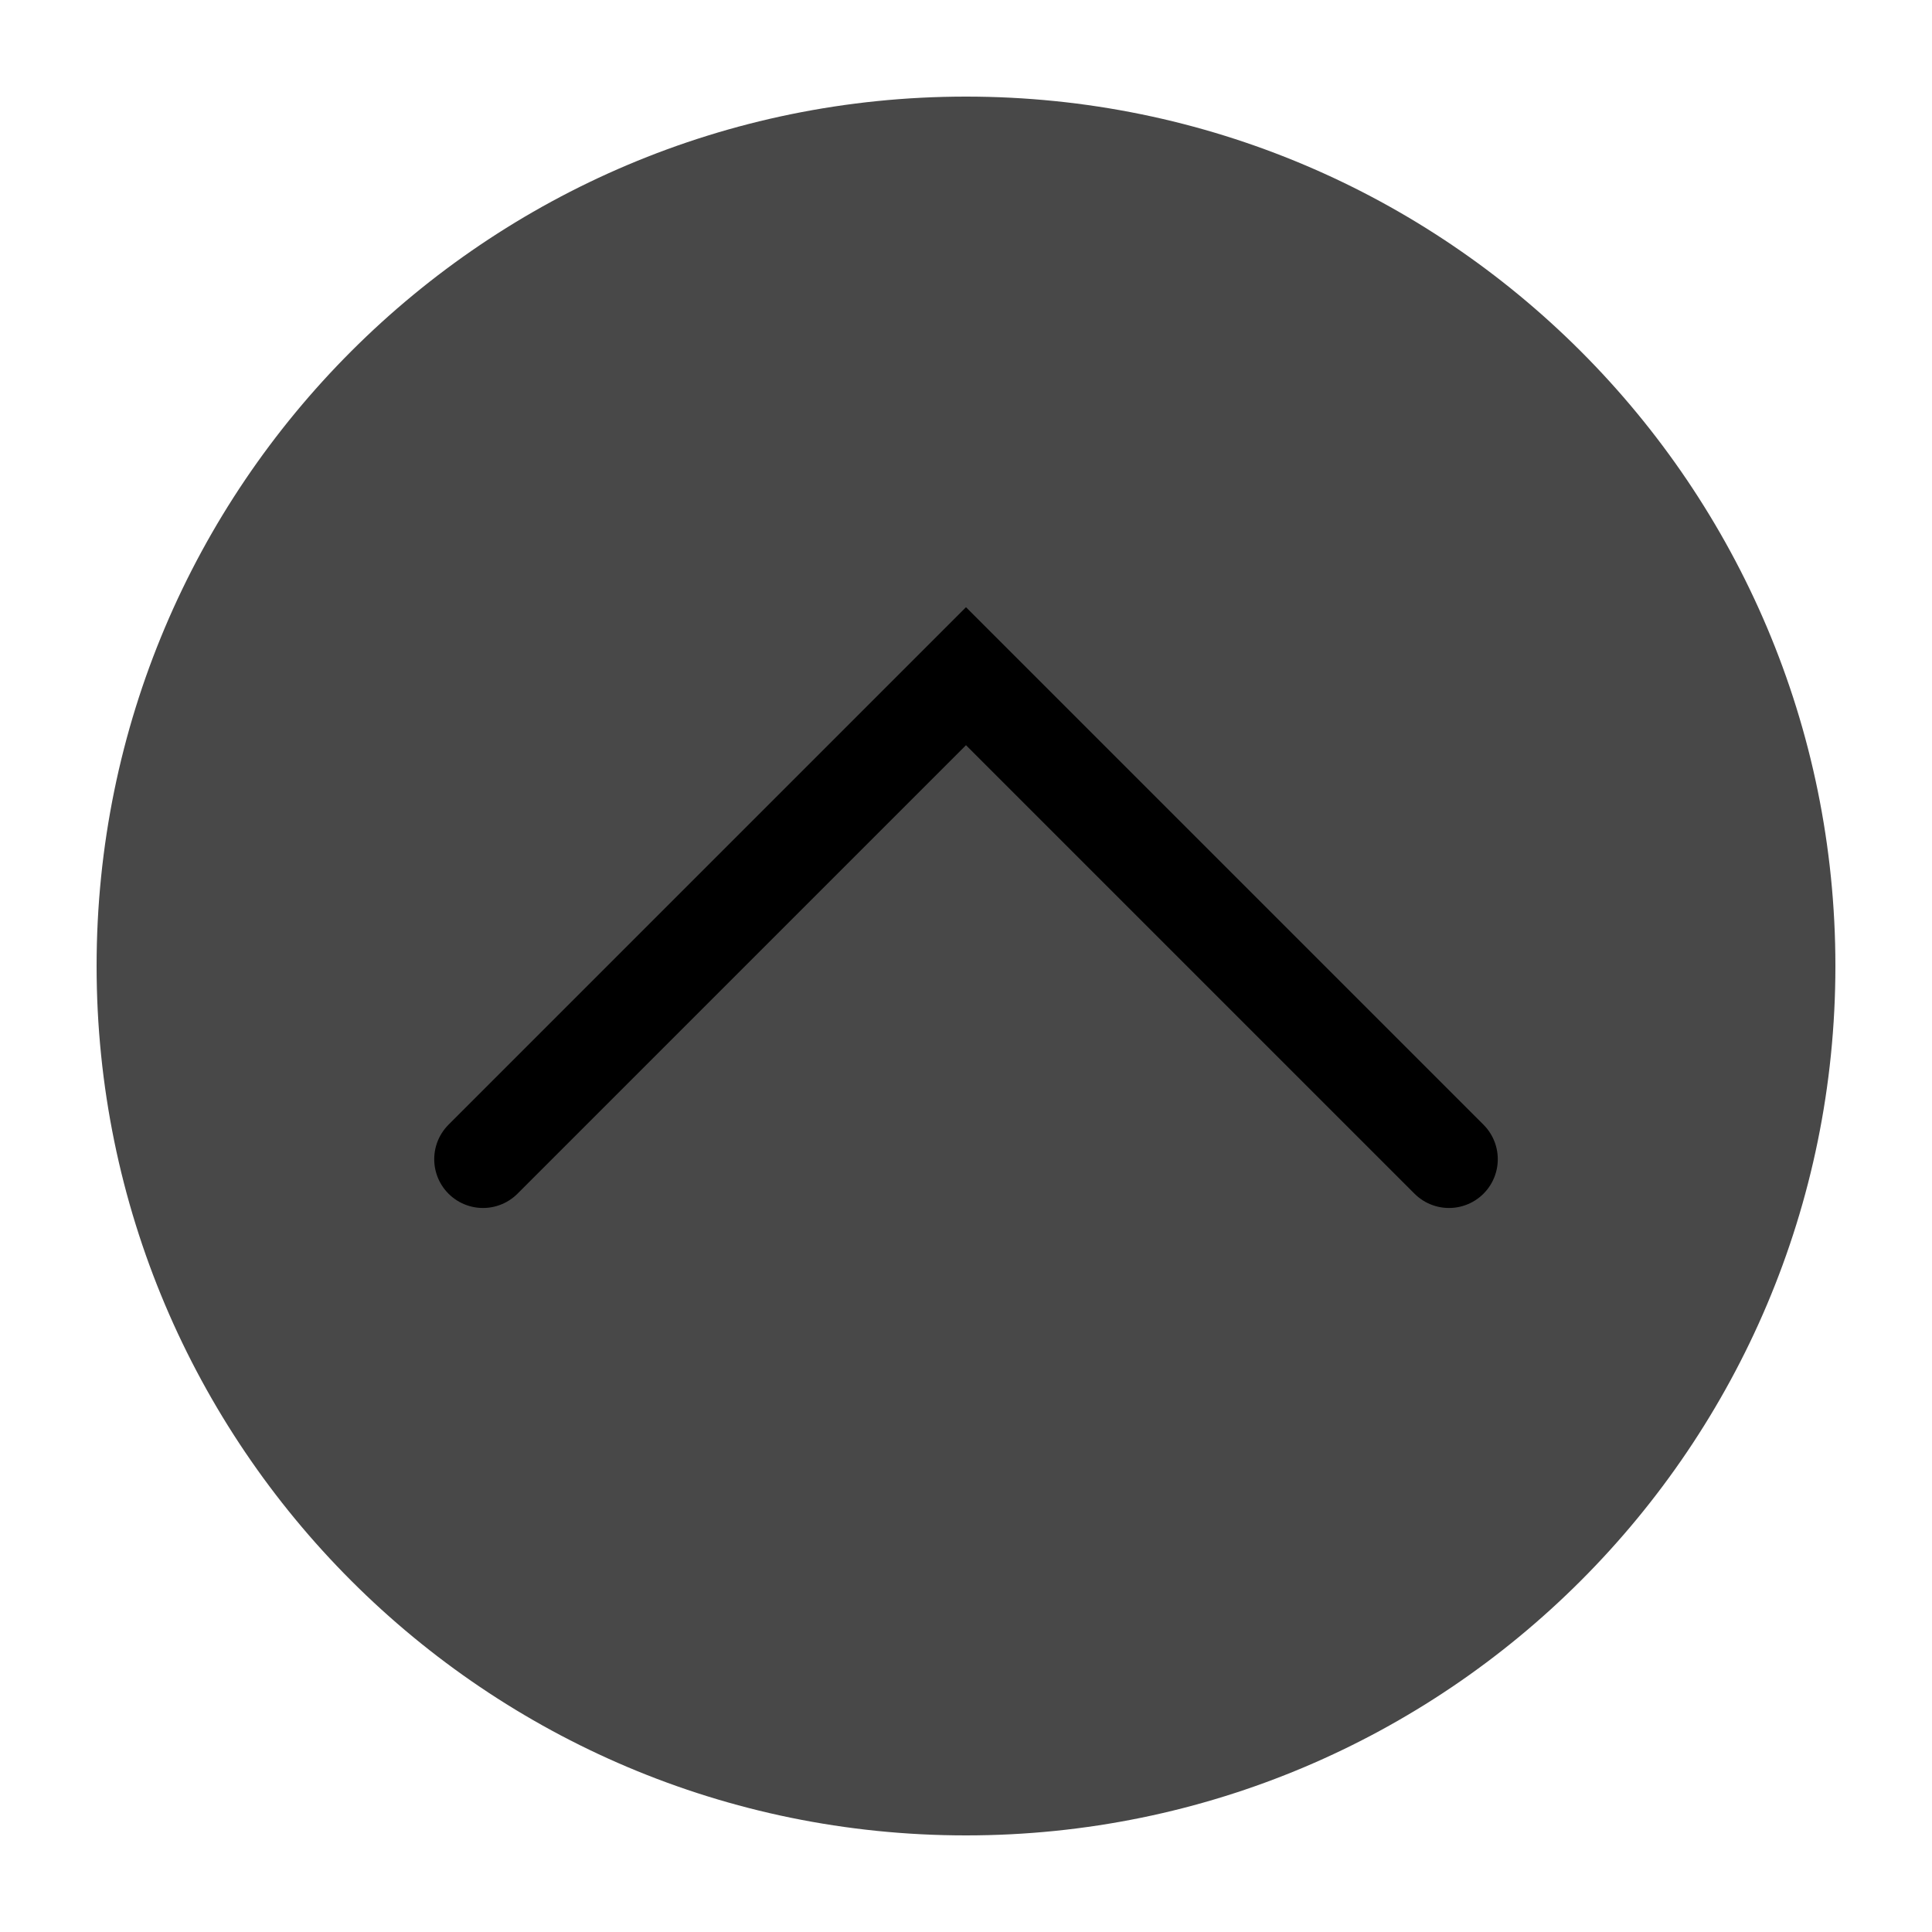
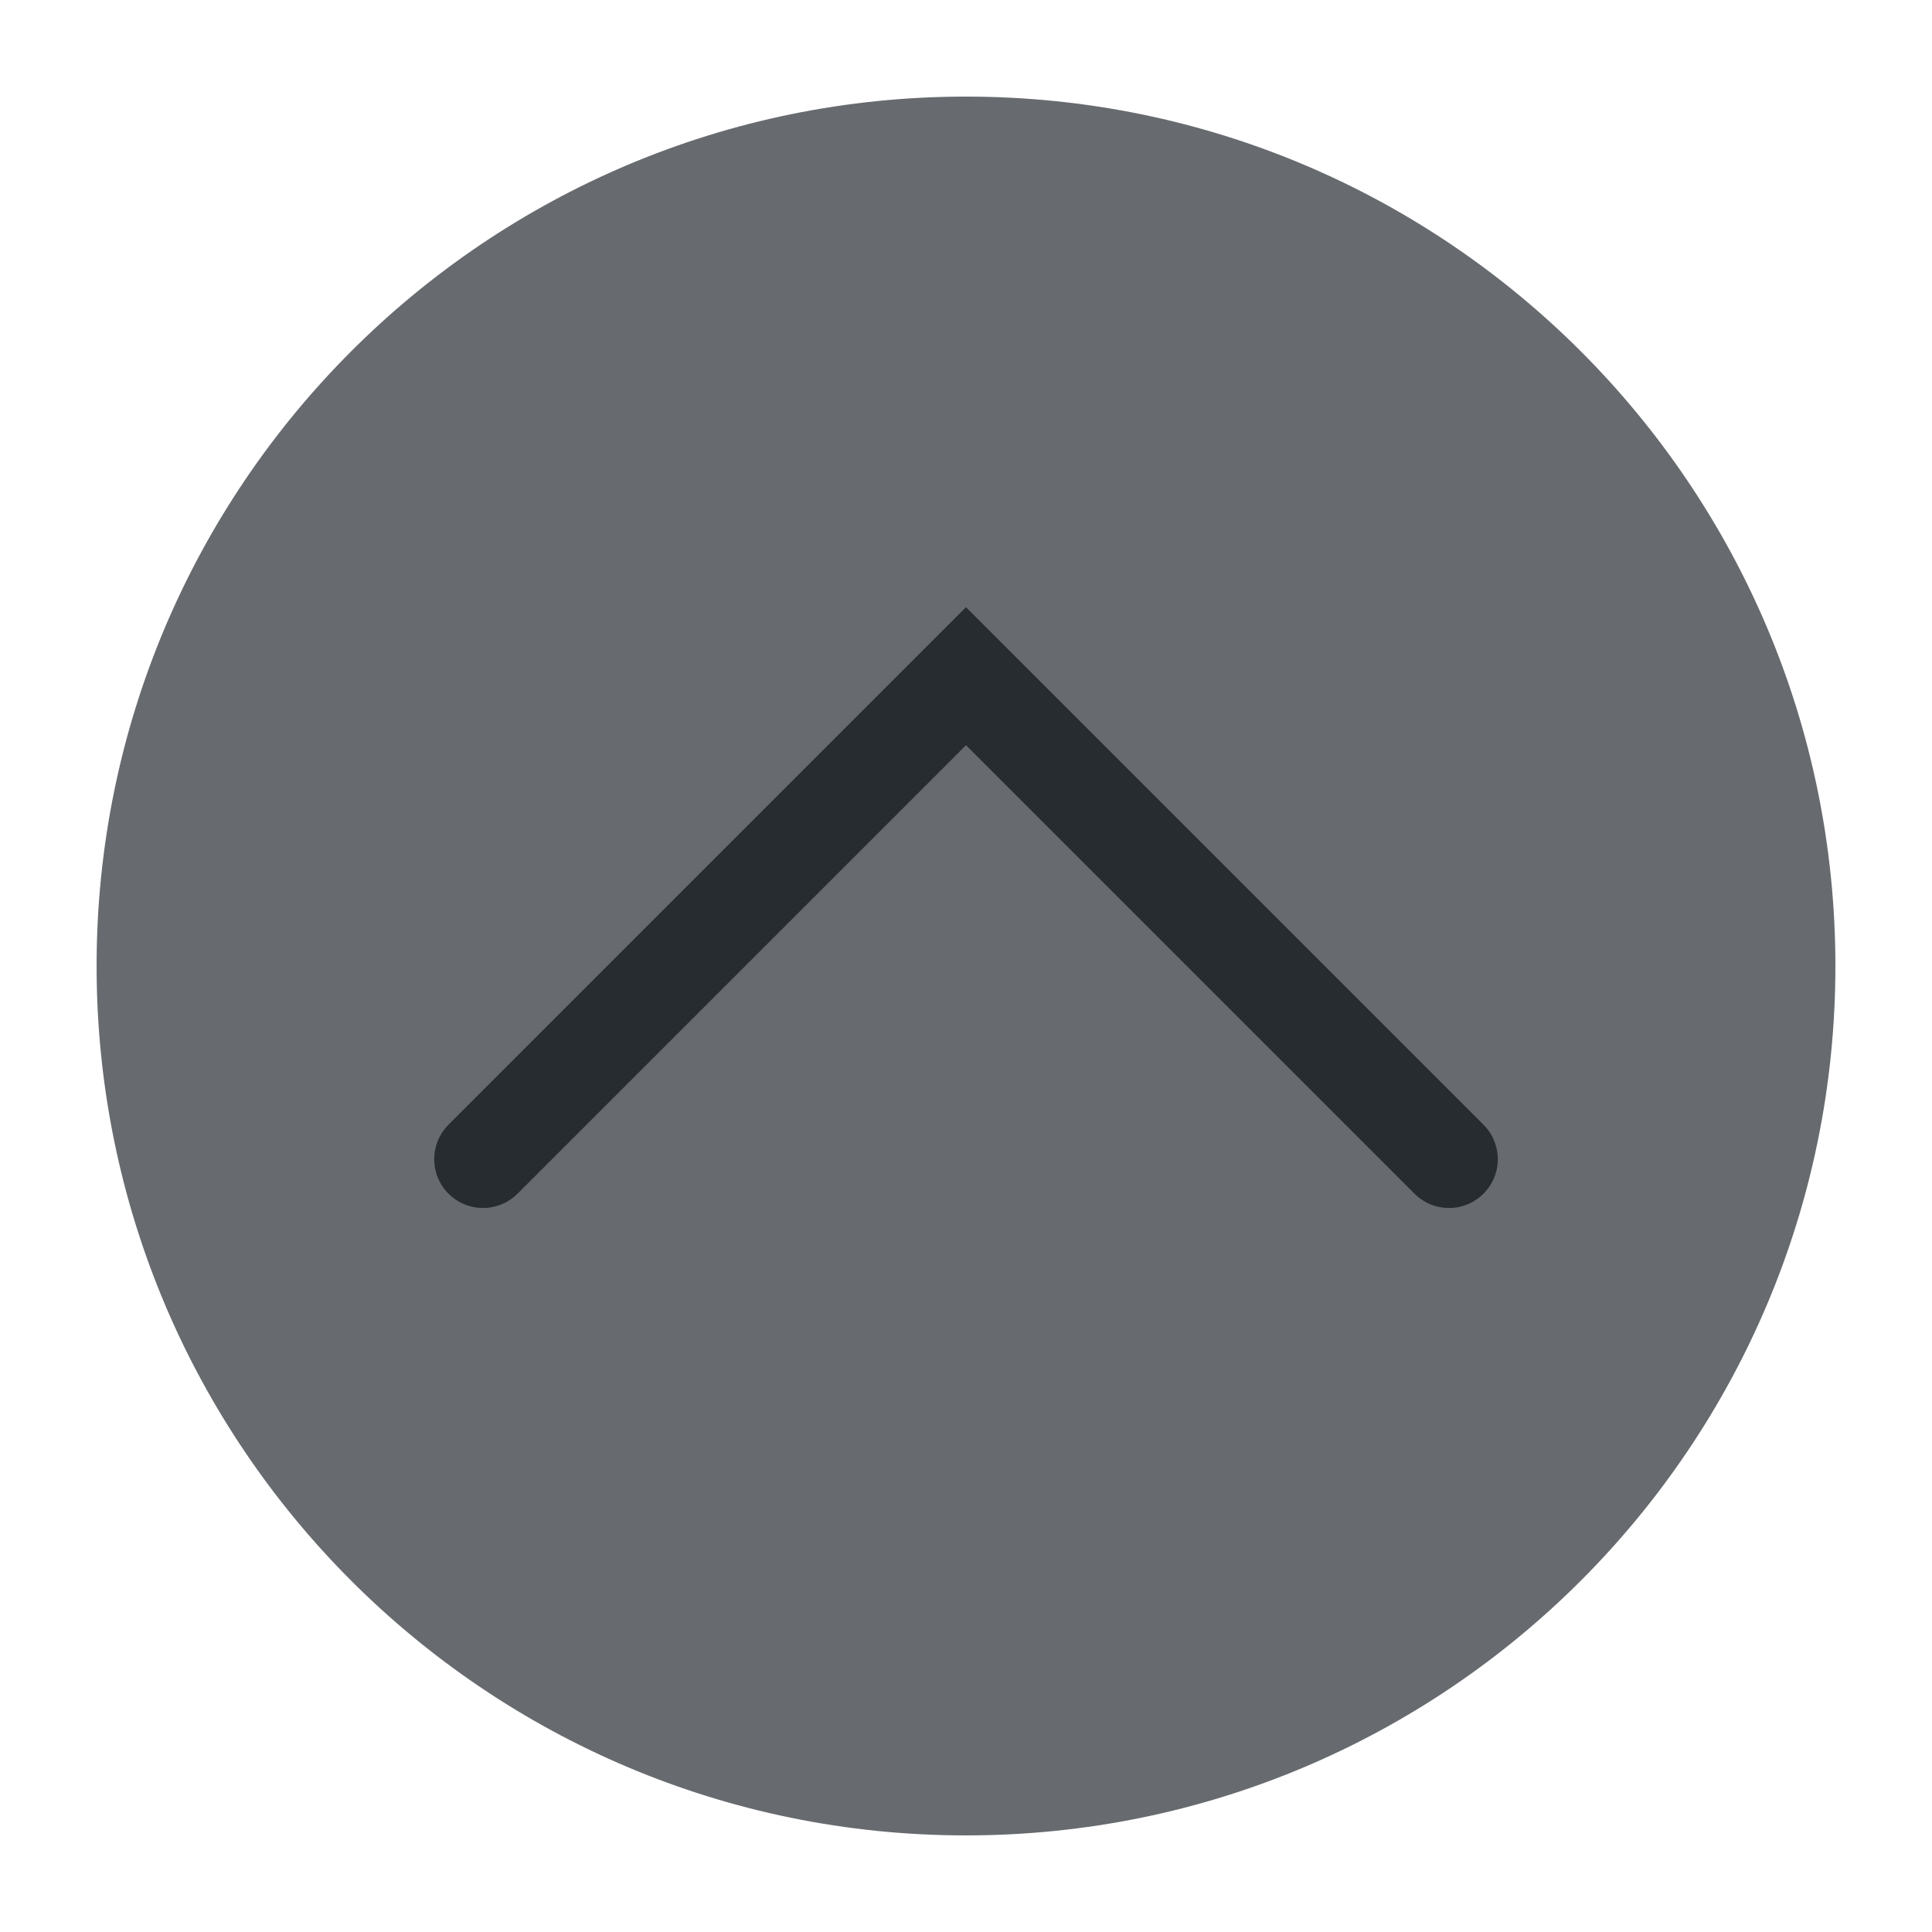
<svg xmlns="http://www.w3.org/2000/svg" viewBox="0 0 50 50" version="1.2" baseProfile="tiny">
  <defs>
</defs>
  <g fill="none" stroke="black" stroke-width="1" fill-rule="evenodd" stroke-linecap="square" stroke-linejoin="bevel">
-     <g fill="#484848" fill-opacity="1" stroke="none" transform="matrix(2.5,0,0,2.5,2.5,2.5)" font-family="Noto Sans" font-size="10" font-weight="400" font-style="normal">
+     <g fill="#676a6e" fill-opacity="1" stroke="none" transform="matrix(2.5,0,0,2.5,2.5,2.5)" font-family="Noto Sans" font-size="10" font-weight="400" font-style="normal">
      <circle cx="9" cy="9" r="9" />
    </g>
-     <g fill="none" stroke="#000000" stroke-opacity="1" stroke-width="1.01" stroke-linecap="round" stroke-linejoin="miter" stroke-miterlimit="2" transform="matrix(2.5,0,0,2.5,2.5,2.5)" font-family="Noto Sans" font-size="10" font-weight="400" font-style="normal">
+     <g fill="none" stroke="#272c31" stroke-opacity="1" stroke-width="1.01" stroke-linecap="round" stroke-linejoin="miter" stroke-miterlimit="2" transform="matrix(2.5,0,0,2.5,2.5,2.5)" font-family="Noto Sans" font-size="10" font-weight="400" font-style="normal">
      <polyline fill="none" vector-effect="none" points="4,11 9,6 14,11 " />
    </g>
    <g fill="none" stroke="#000000" stroke-opacity="1" stroke-width="1" stroke-linecap="square" stroke-linejoin="bevel" transform="matrix(1,0,0,1,0,0)" font-family="Noto Sans" font-size="10" font-weight="400" font-style="normal">
</g>
  </g>
</svg>
